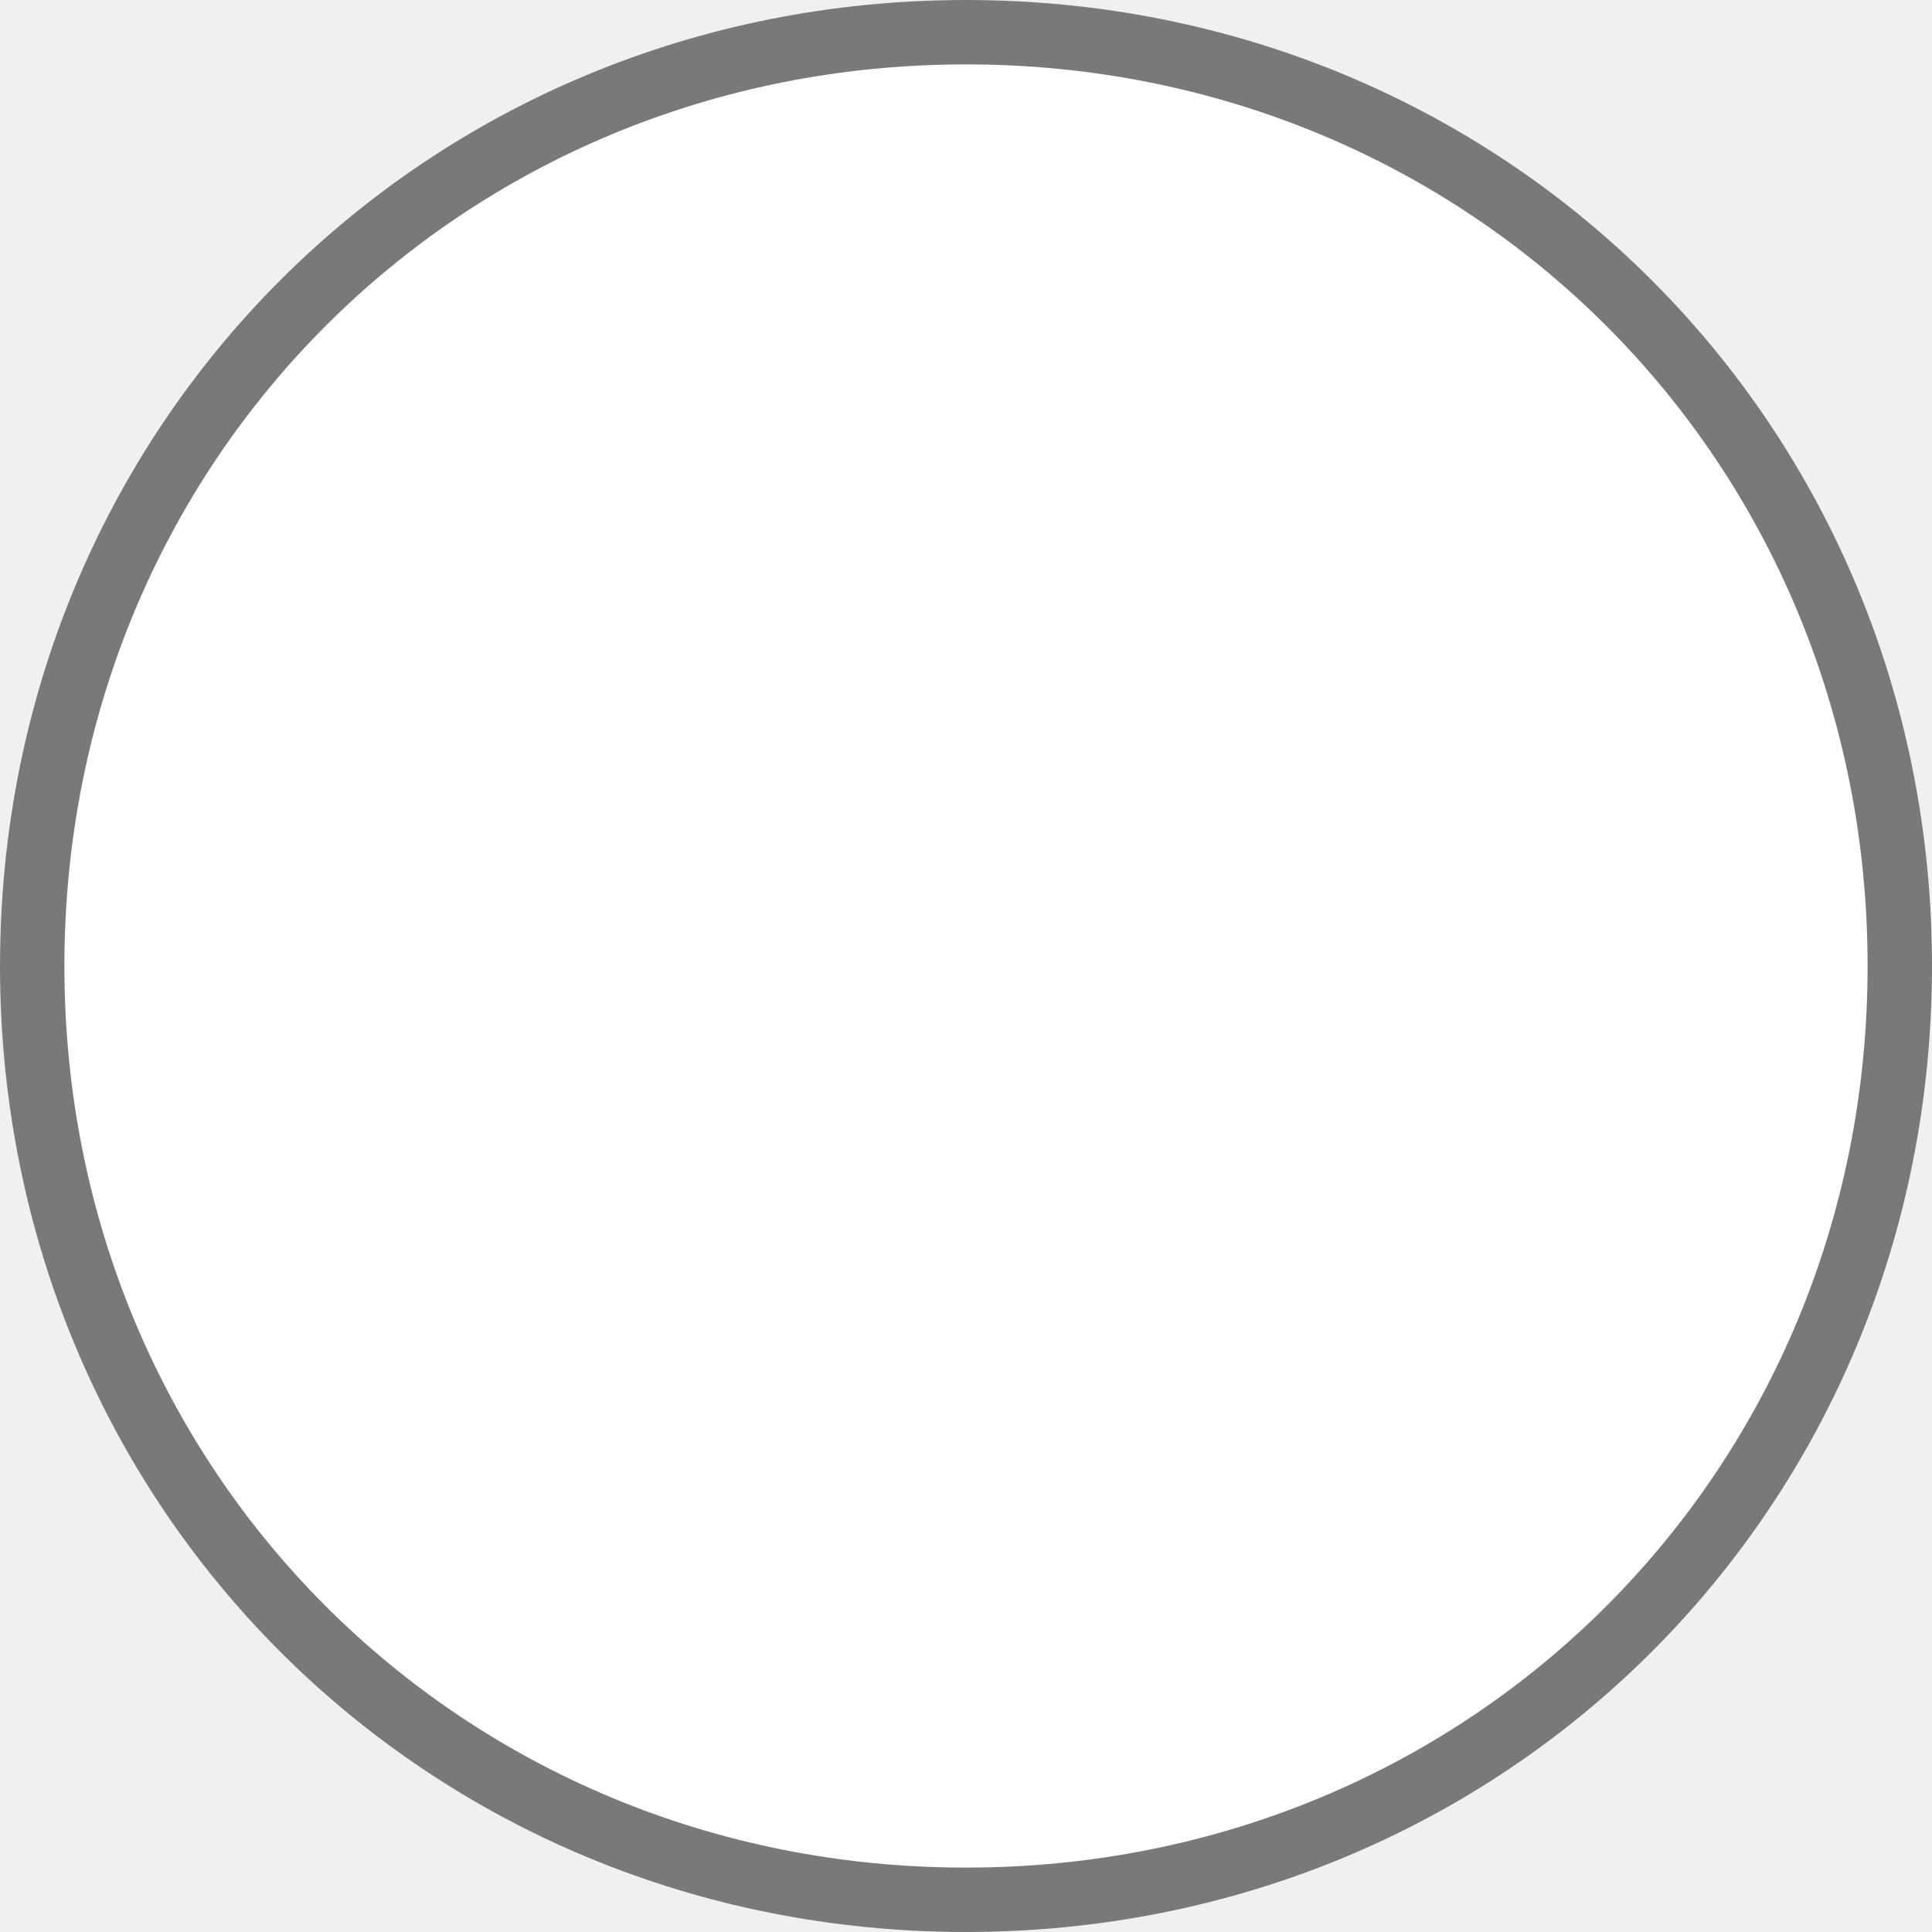
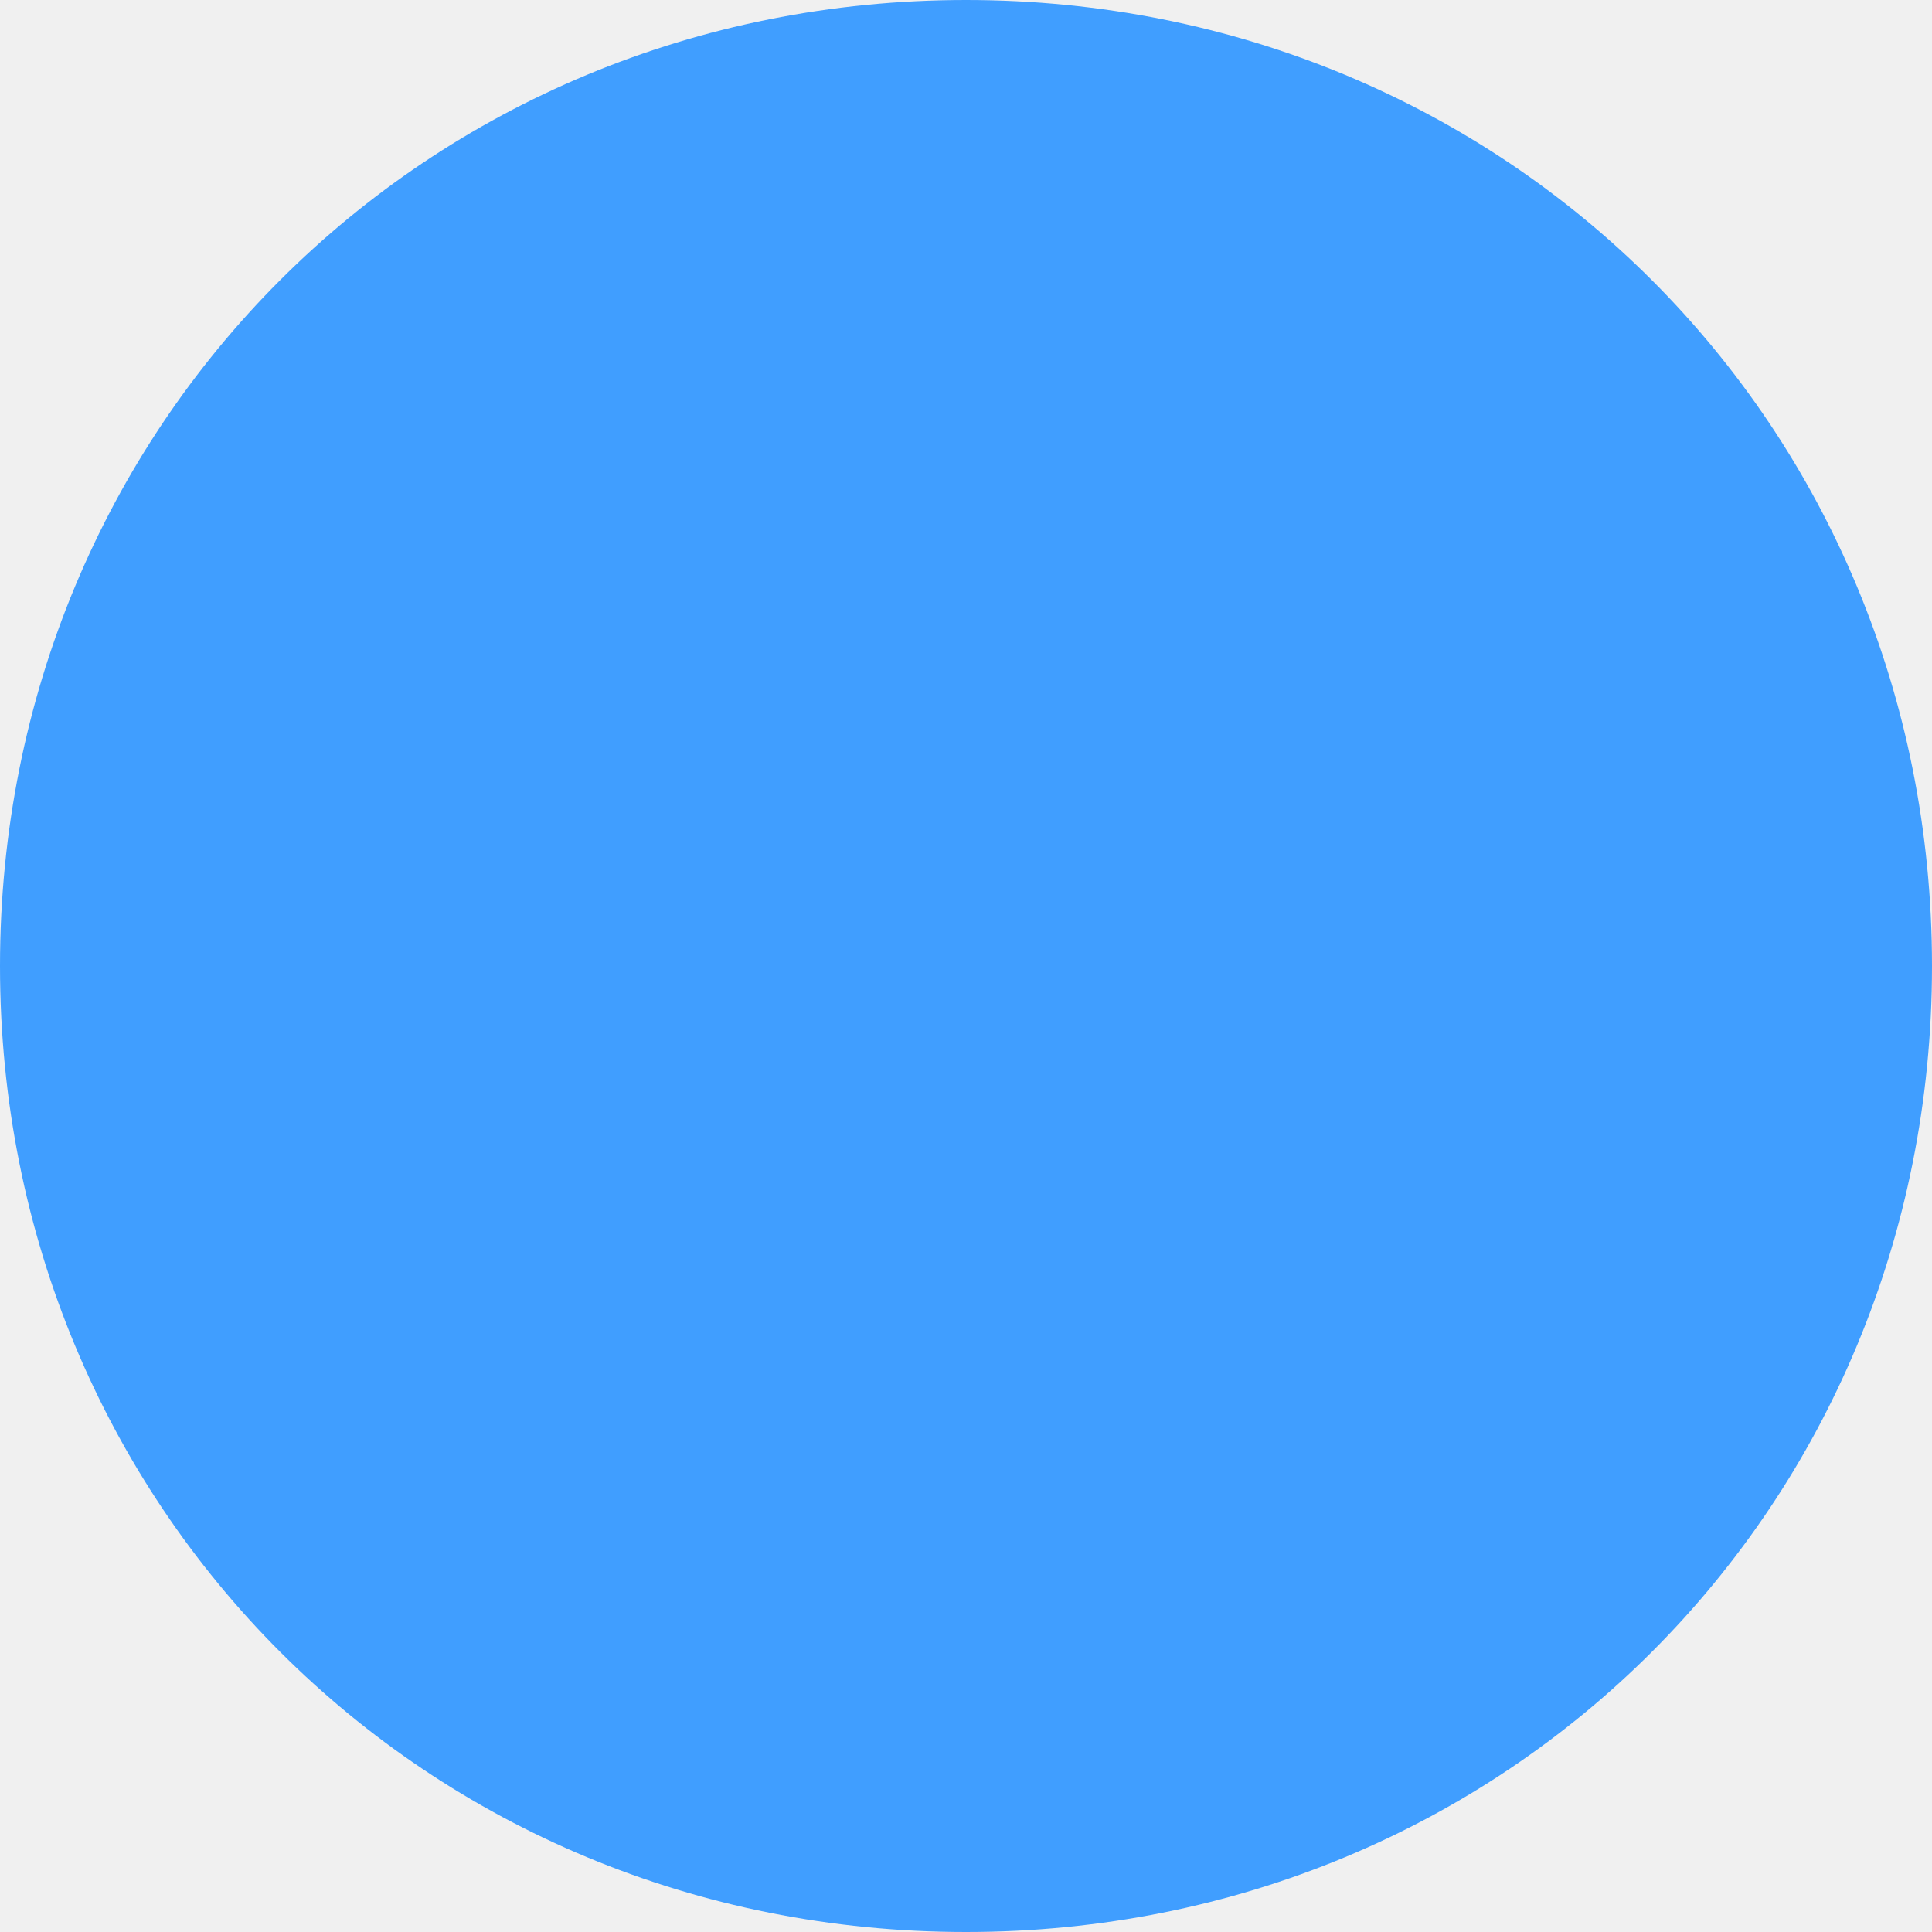
<svg xmlns="http://www.w3.org/2000/svg" version="1.1" width="30px" height="30px">
-   <g transform="matrix(1 0 0 1 -720 -159 )">
-     <path d="M 735 159  C 743.4 159  750 165.6  750 174  C 750 182.4  743.4 189  735 189  C 726.6 189  720 182.4  720 174  C 720 165.6  726.6 159  735 159  Z " fill-rule="nonzero" fill="#ffffff" stroke="none" />
-     <path d="M 735 159.5  C 743.12 159.5  749.5 165.88  749.5 174  C 749.5 182.12  743.12 188.5  735 188.5  C 726.88 188.5  720.5 182.12  720.5 174  C 720.5 165.88  726.88 159.5  735 159.5  Z " stroke-width="1" stroke="#797979" fill="none" />
+   <g transform="matrix(1 0 0 1 -492 -159 )">
+     <path d="M 507 159  C 515.4 159  522 165.6  522 174  C 522 182.4  515.4 189  507 189  C 498.6 189  492 182.4  492 174  C 492 165.6  498.6 159  507 159  Z " fill-rule="nonzero" fill="#409eff" stroke="none" />
  </g>
</svg>
